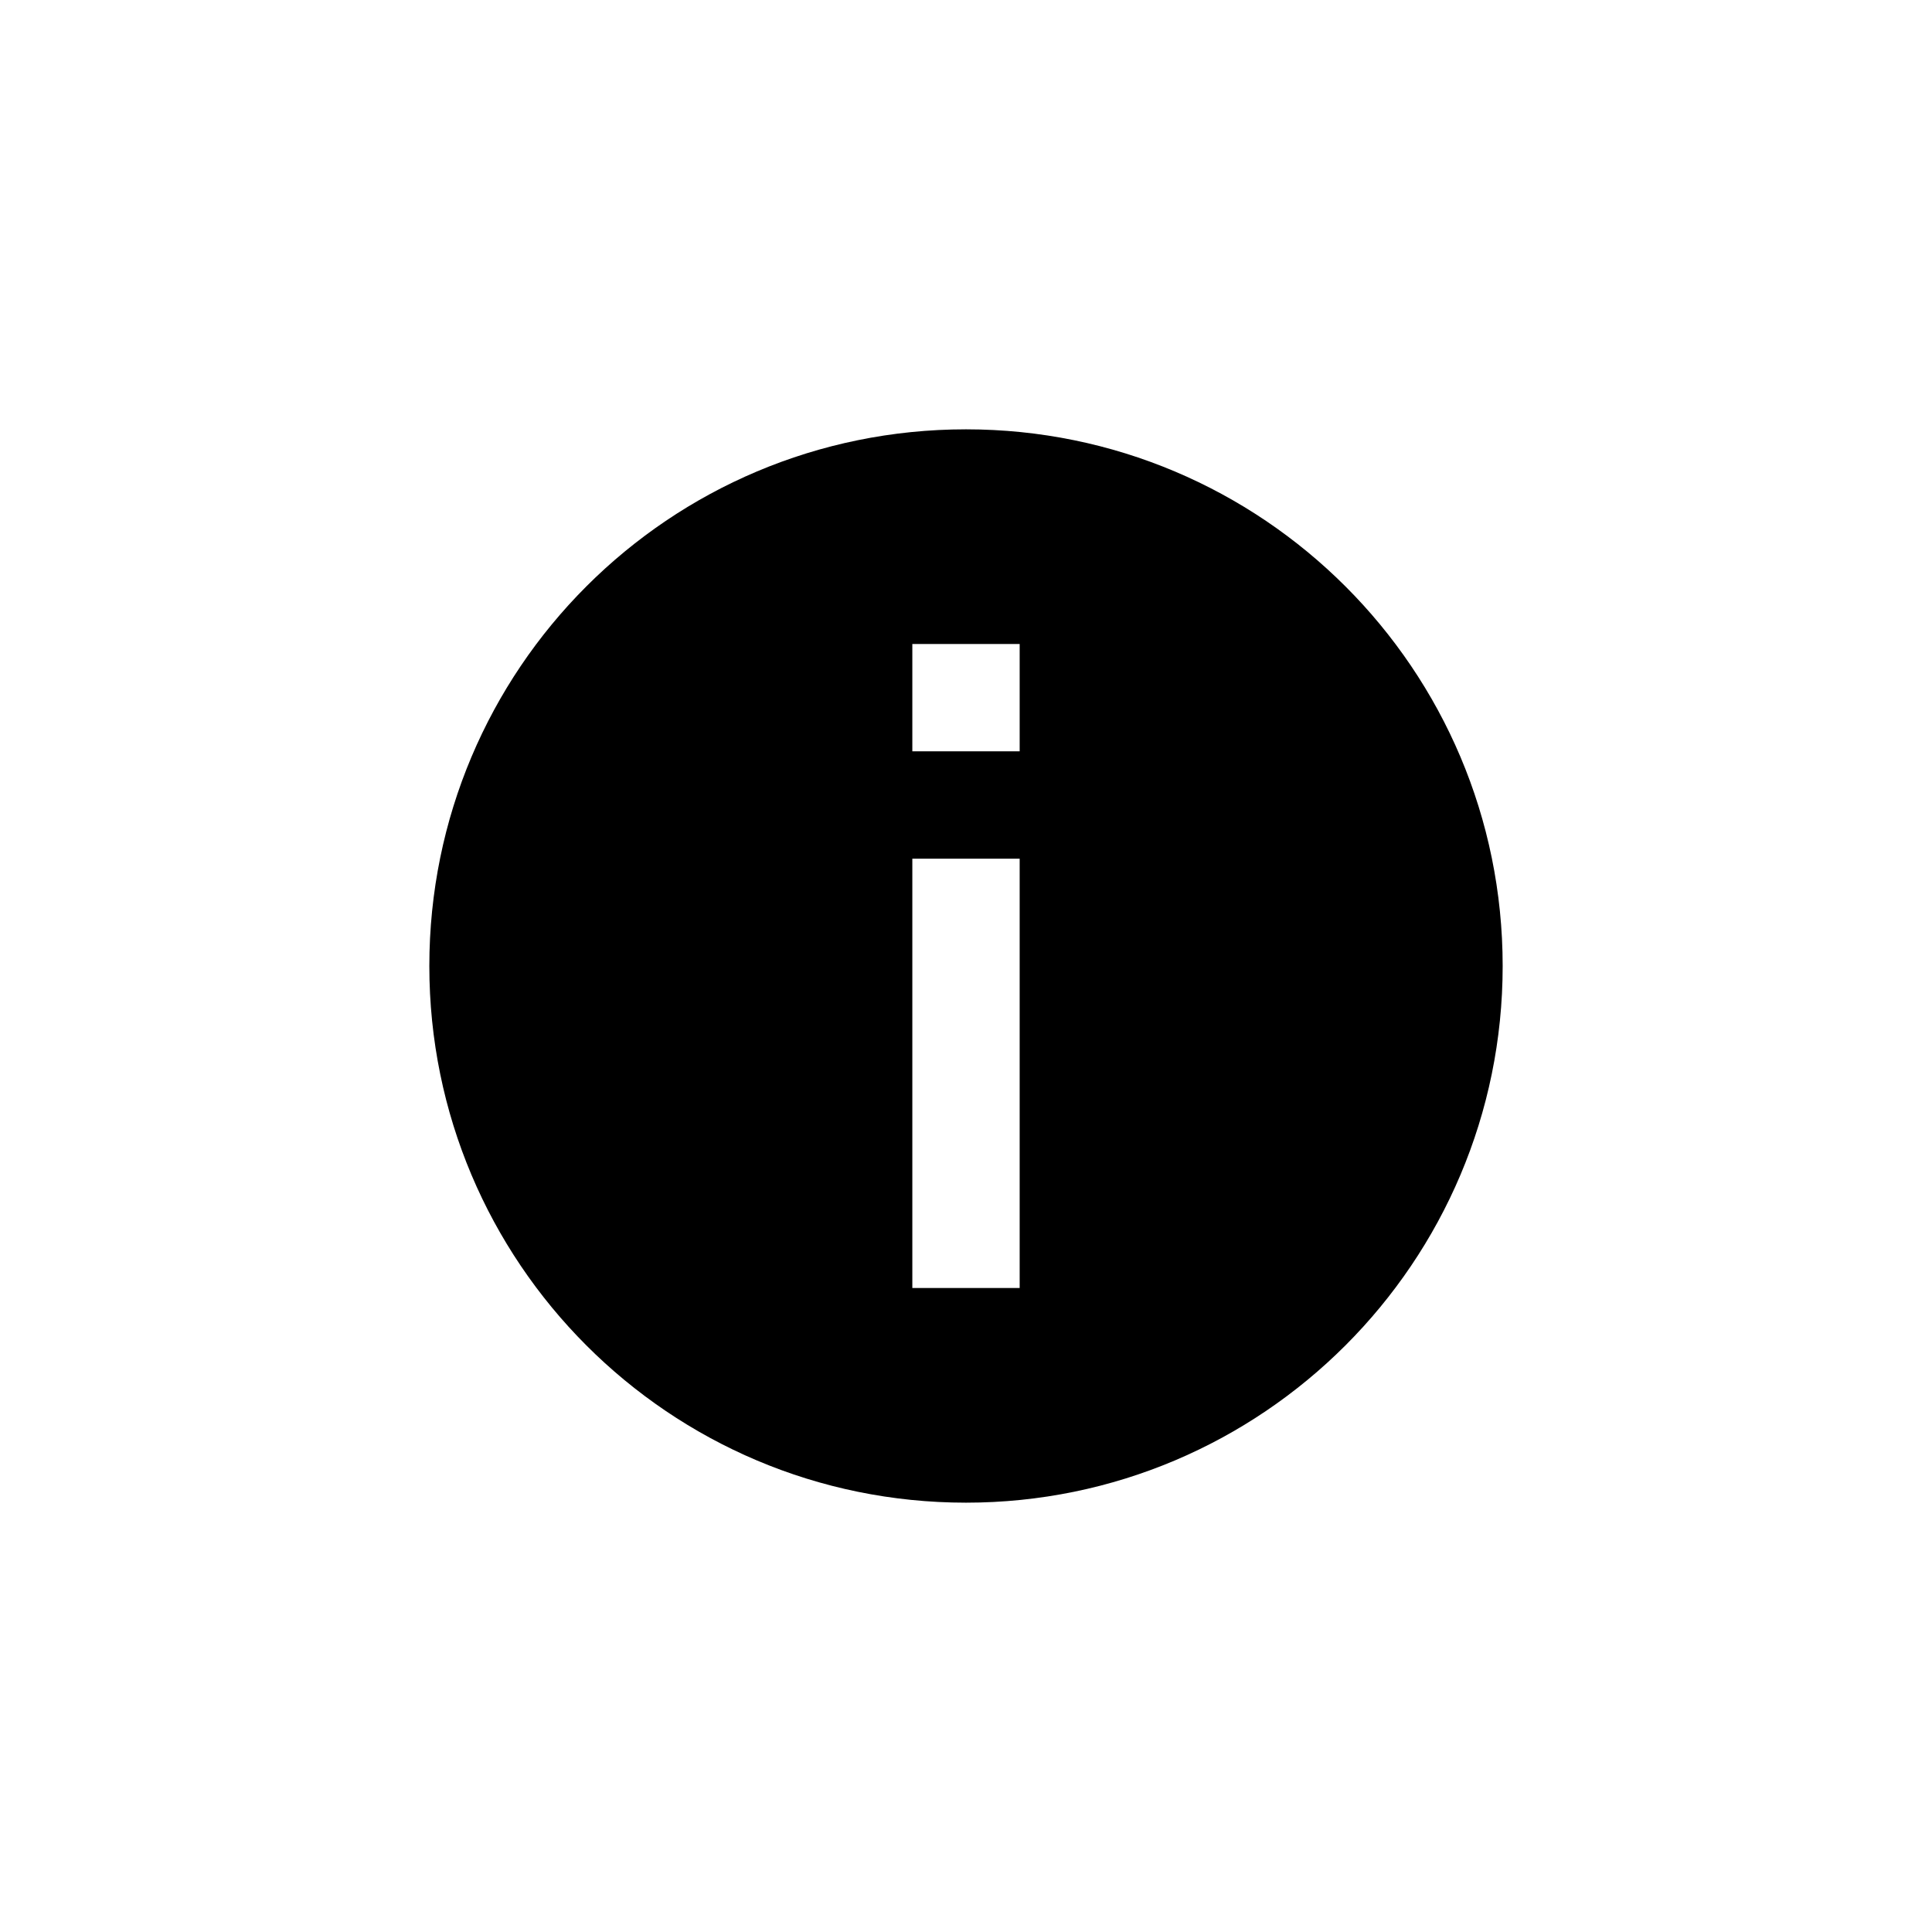
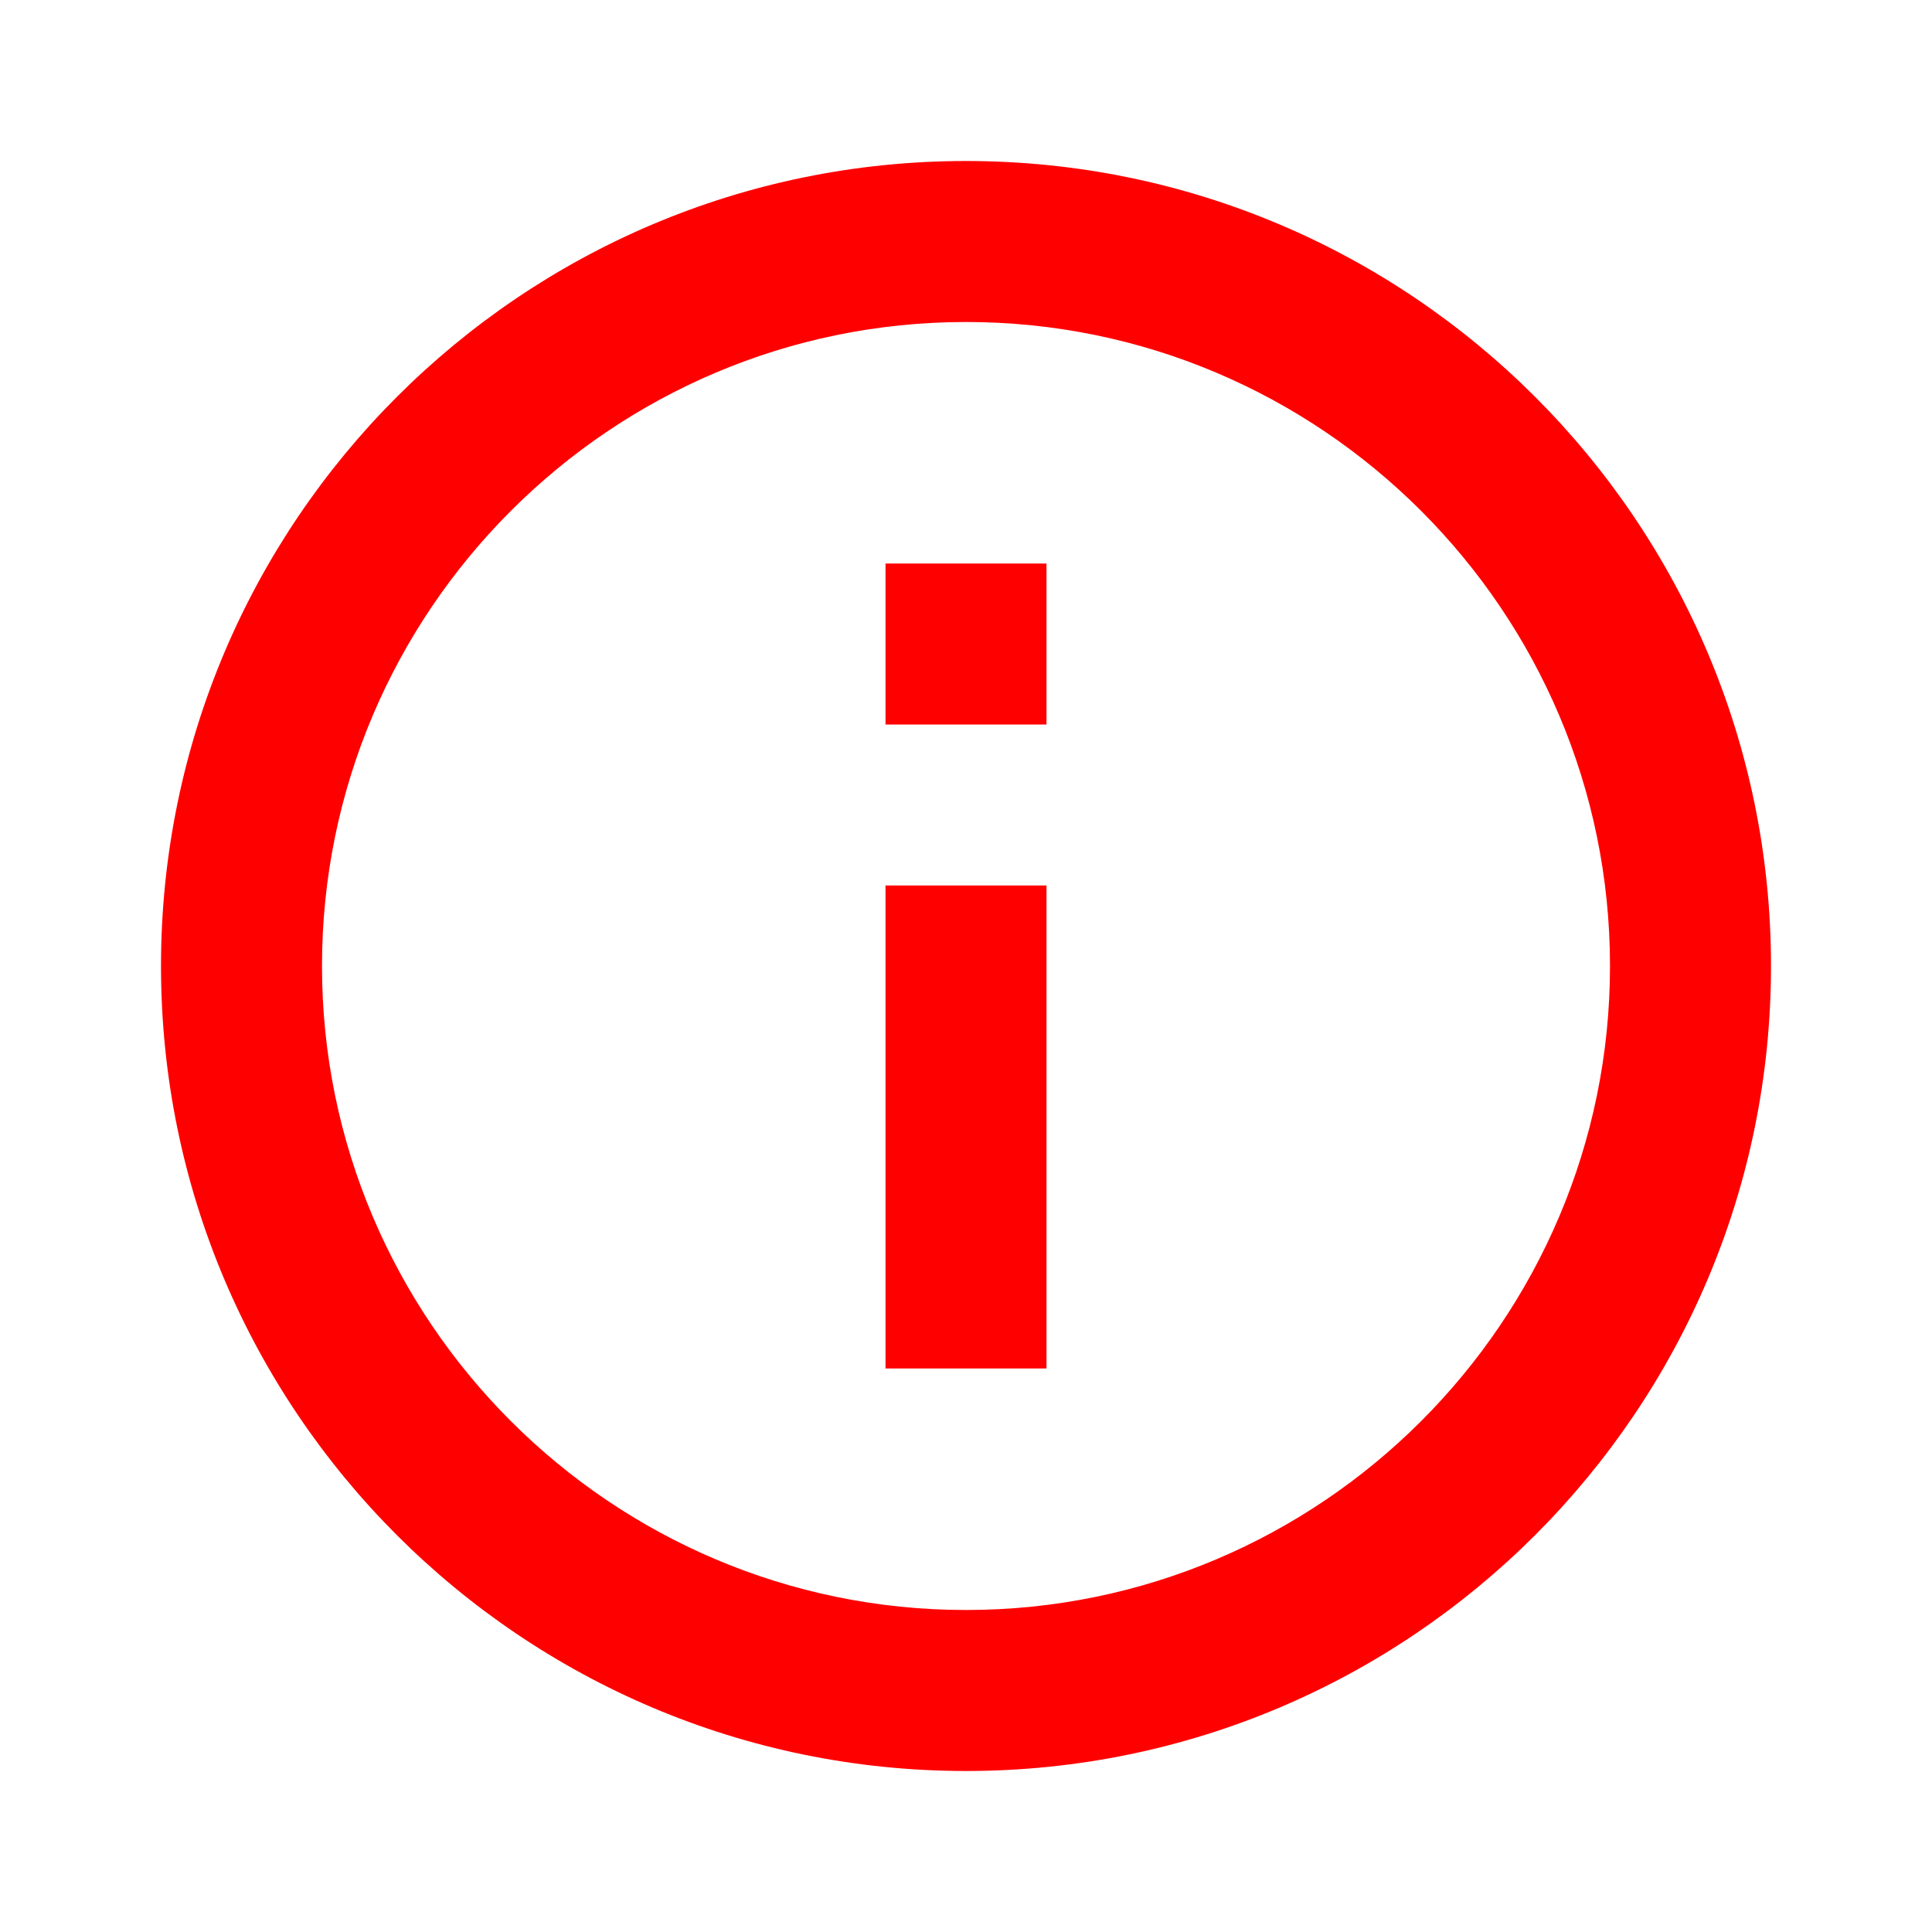
- <svg xmlns="http://www.w3.org/2000/svg" height="100%" version="1.1" viewBox="0 0 36 36" width="100%">
-   <path d="M18,8 C12.47,8 8,12.47 8,18 C8,23.52 12.47,28 18,28 C23.52,28 28,23.52 28,18 C28,12.47 23.52,8 18,8 L18,8 Z M17,16 L19,16 L19,24 L17,24 L17,16 Z M17,12 L19,12 L19,14 L17,14 L17,12 Z" />
+ <svg xmlns="http://www.w3.org/2000/svg" viewBox="0 0 24 24" preserveAspectRatio="xMidYMid meet" focusable="false" fill="#f00">
+   <path d="M11 17h2v-6h-2v6zm1-15C6.48 2 2 6.48 2 12s4.48 10 10 10 10-4.48 10-10S17.52 2 12 2zm0 18c-4.41 0-8-3.59-8-8s3.59-8 8-8 8 3.59 8 8-3.59 8-8 8zM11 9h2V7h-2v2z" class="style-scope iron-icon" />
</svg>
